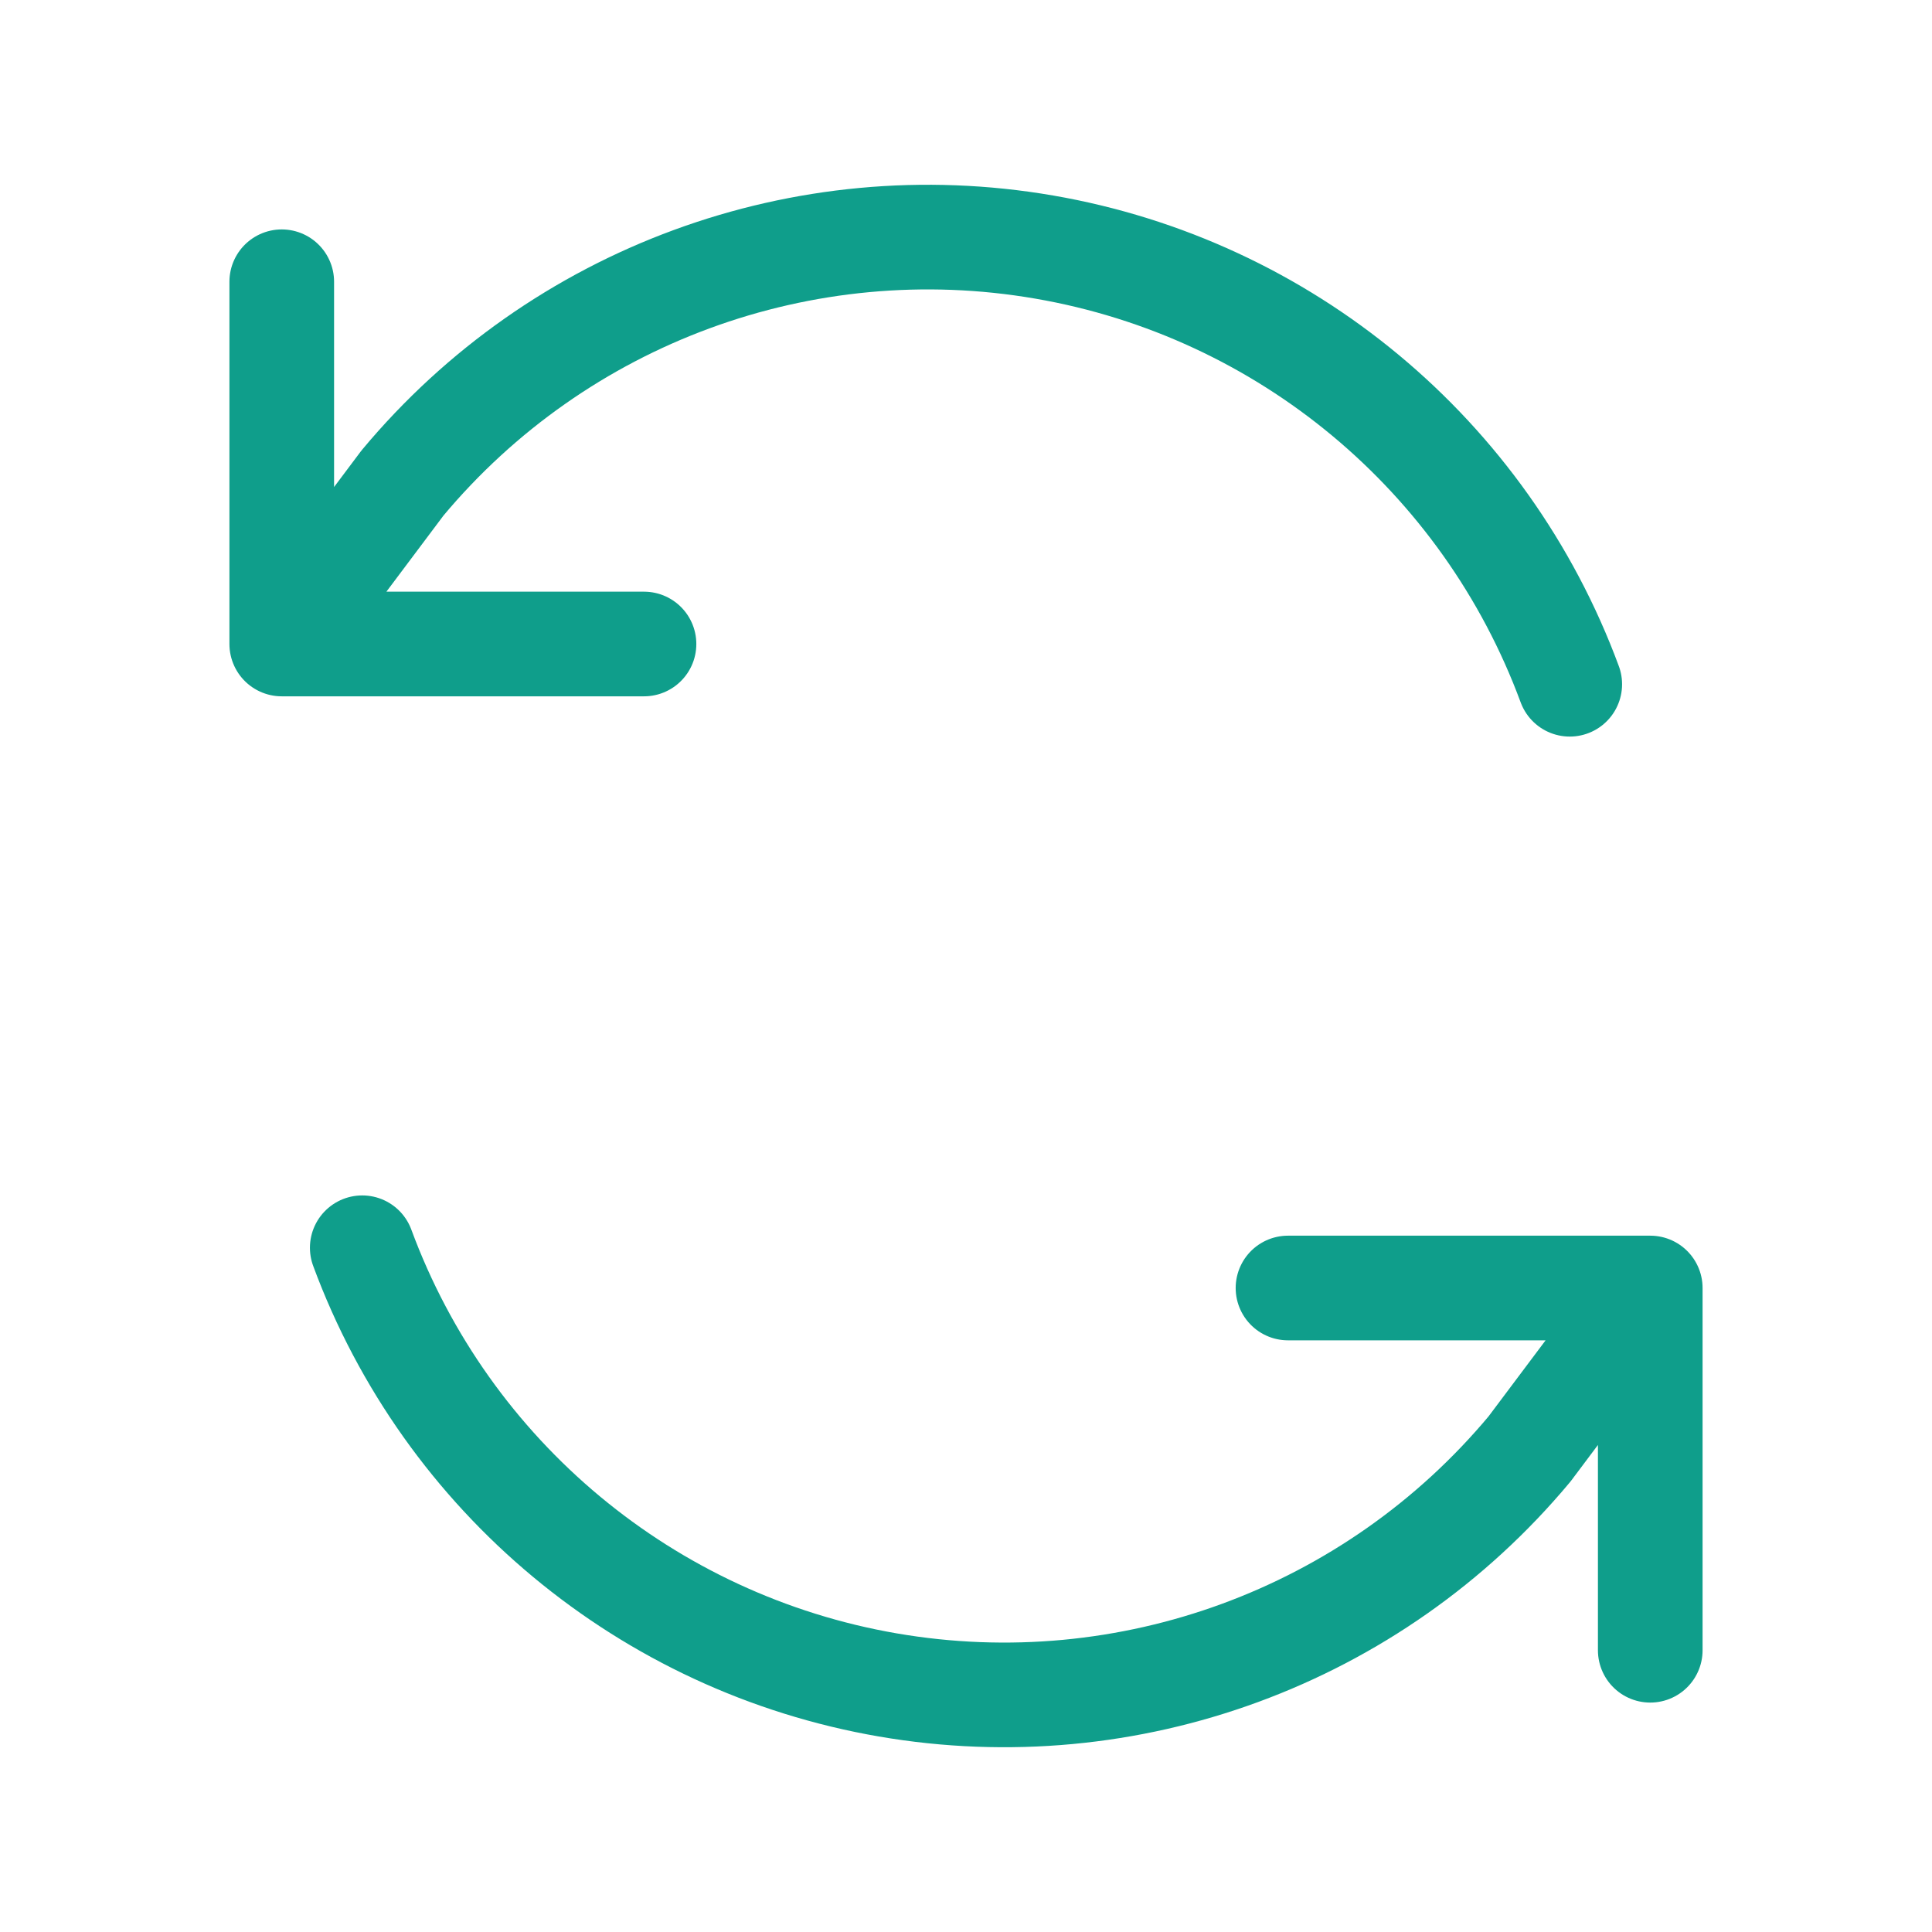
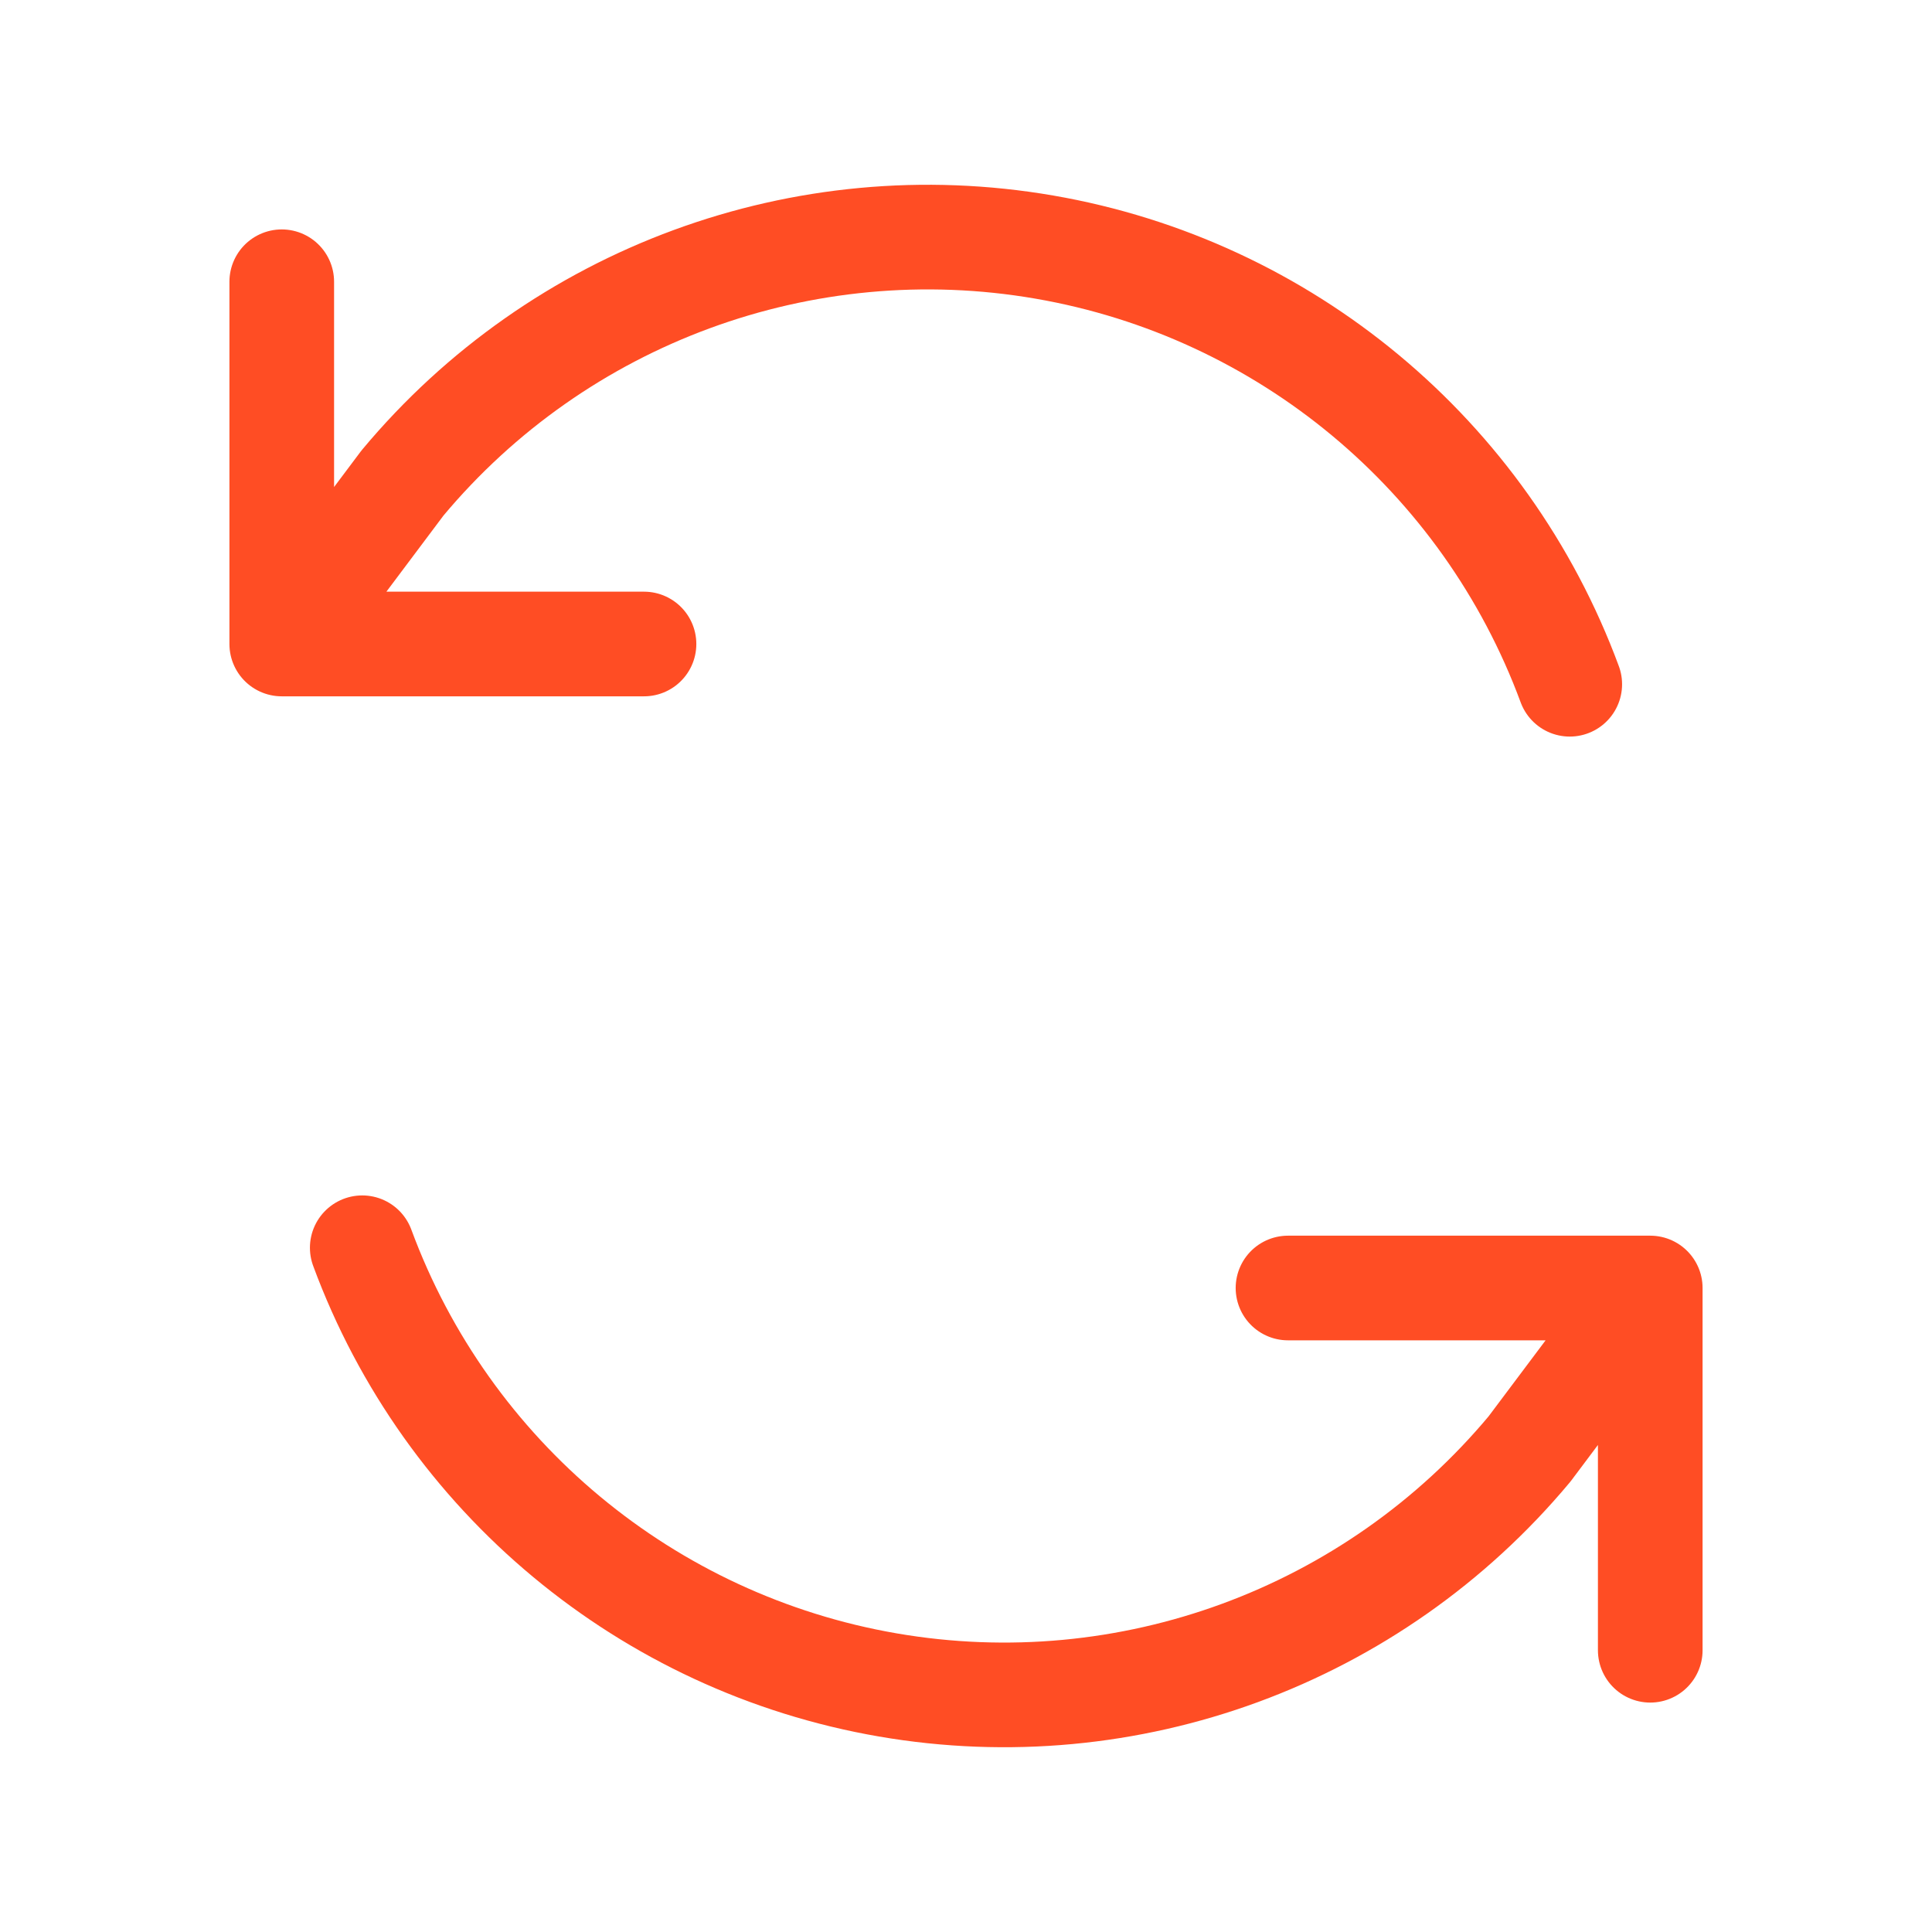
<svg xmlns="http://www.w3.org/2000/svg" width="48" height="48" viewBox="0 0 48 48">
  <defs />
-   <g fill="none" stroke="#0F9E8B" stroke-width="2.6" stroke-linecap="round" stroke-linejoin="round">
+   <g fill="none" stroke="#FF4D24" stroke-width="2.6" stroke-linecap="round" stroke-linejoin="round">
    <path d="M39 17a17 17 0 0 0-29-5L7 16 M7 16V7 M7 16h9 M9 31a17 17 0 0 0 29 5l3-4 M41 32v9 M41 32h-9" />
  </g>
</svg>
